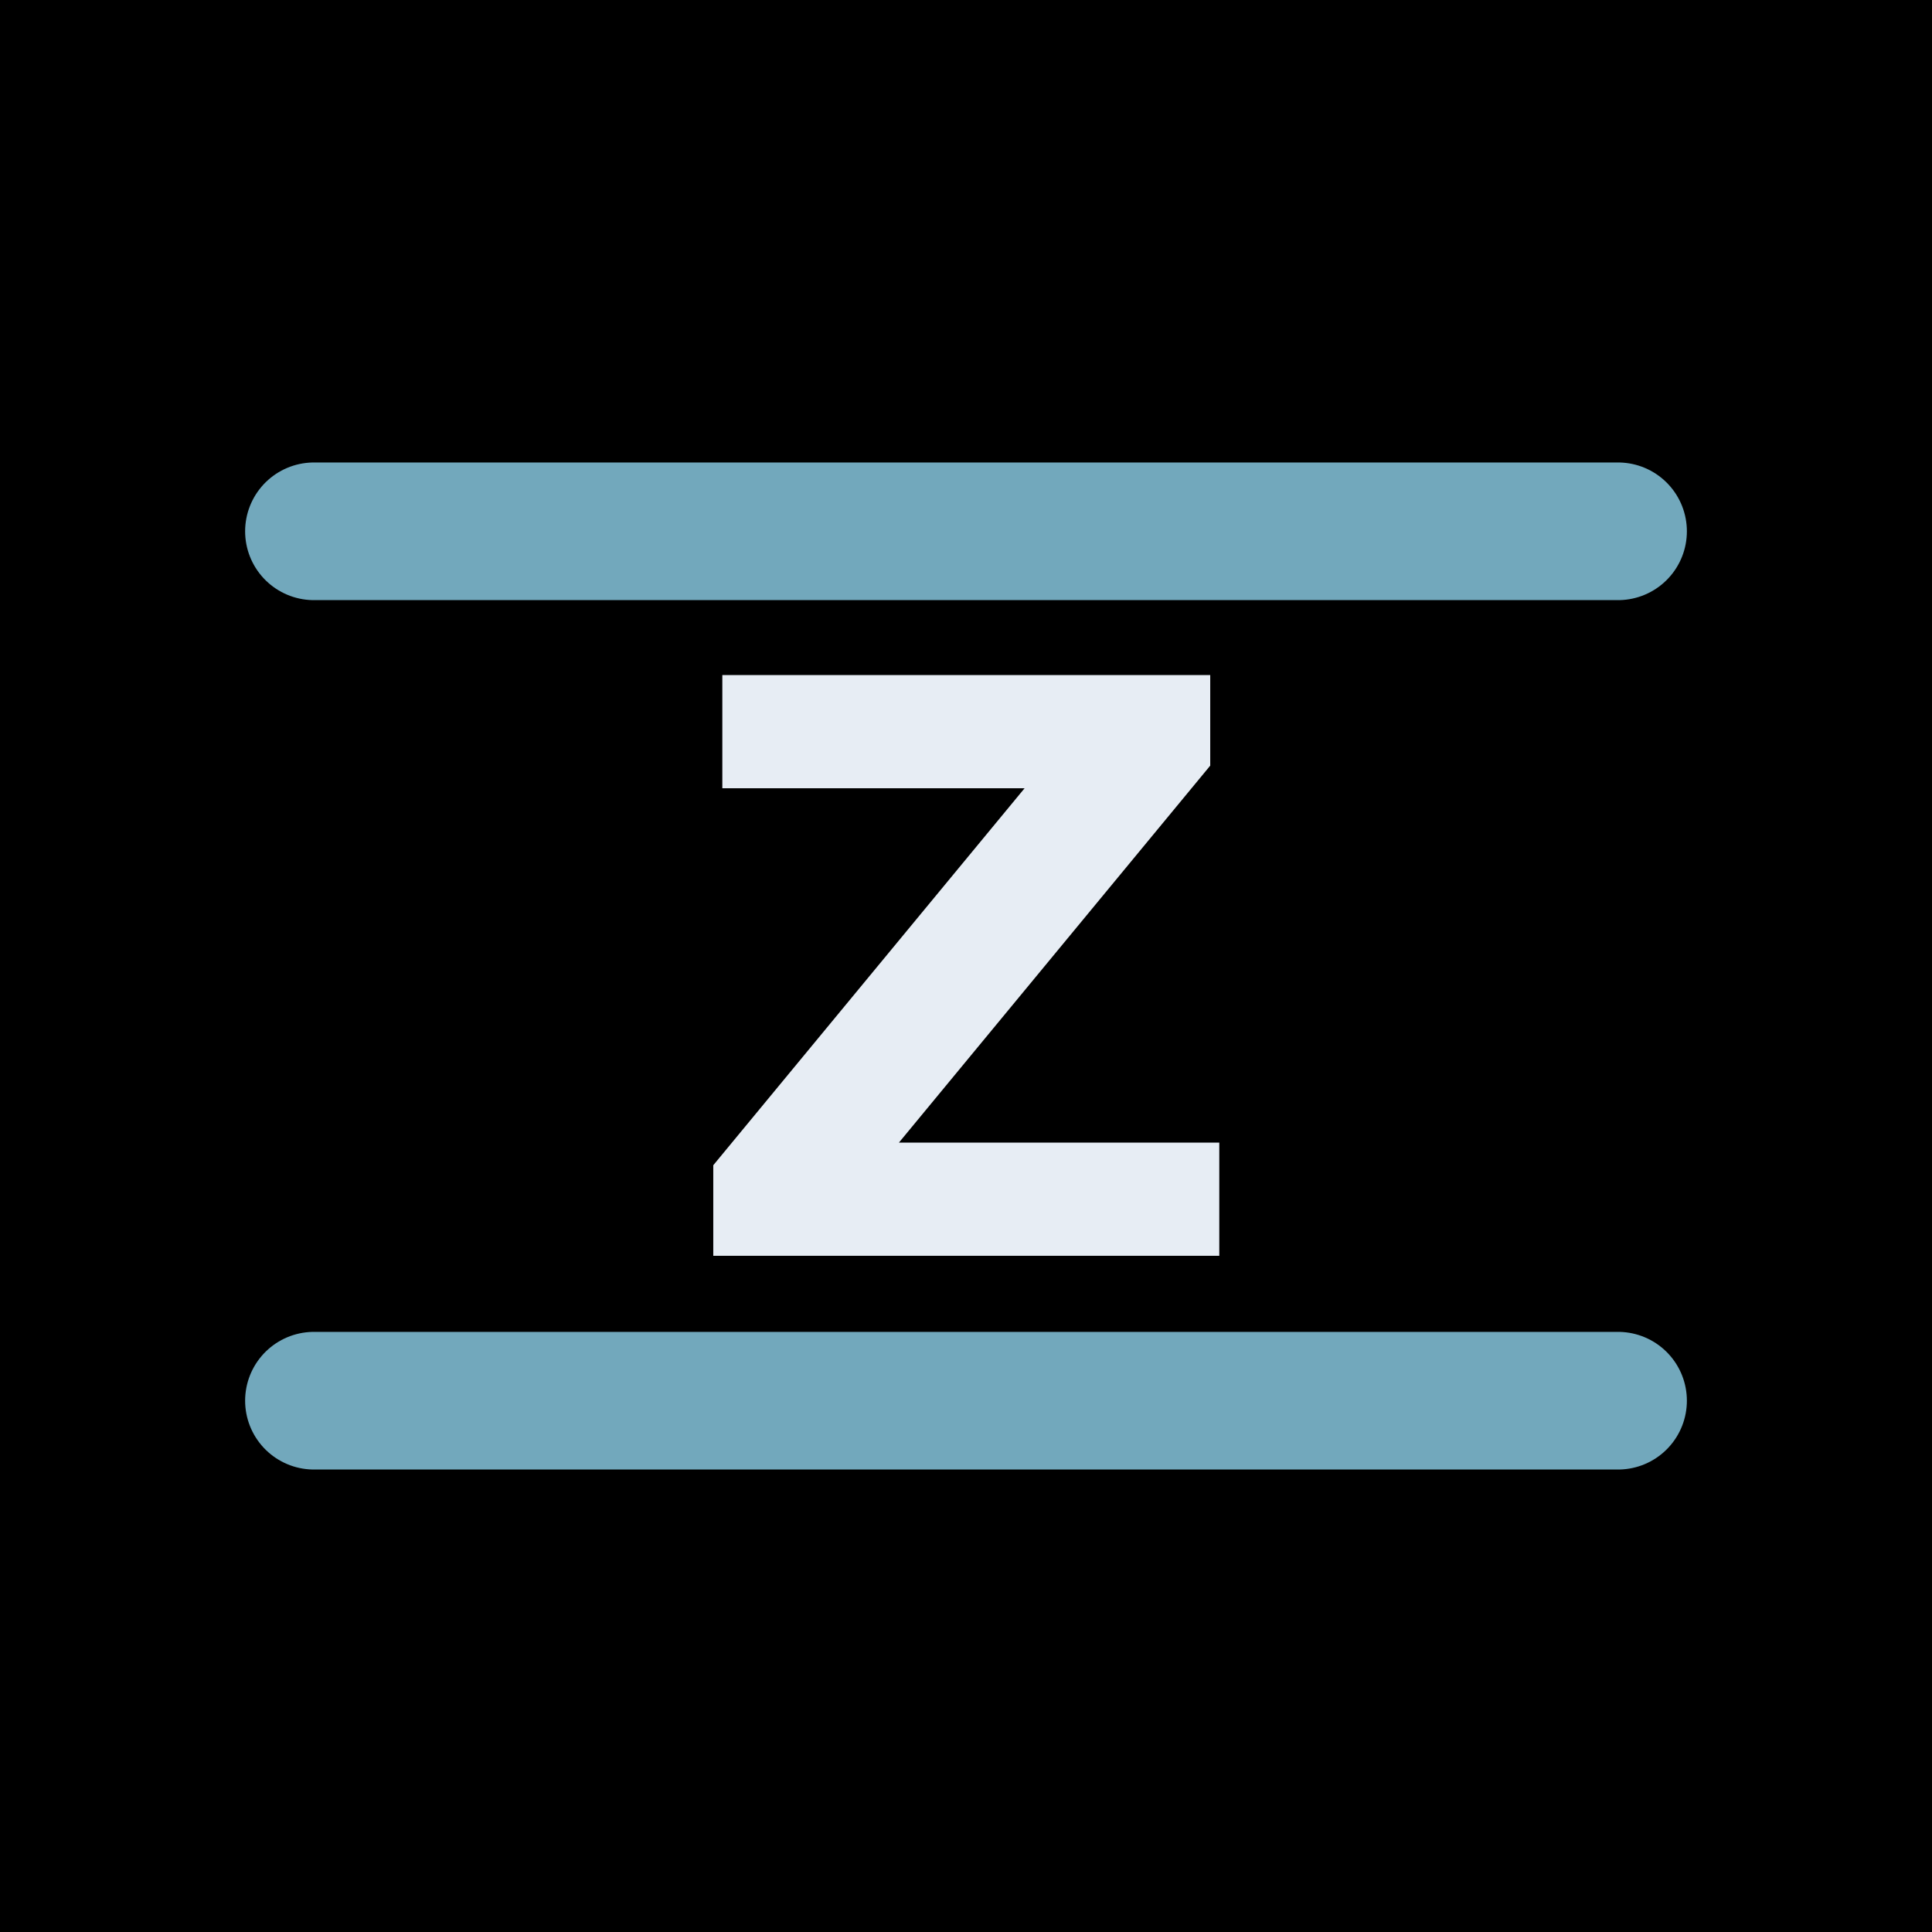
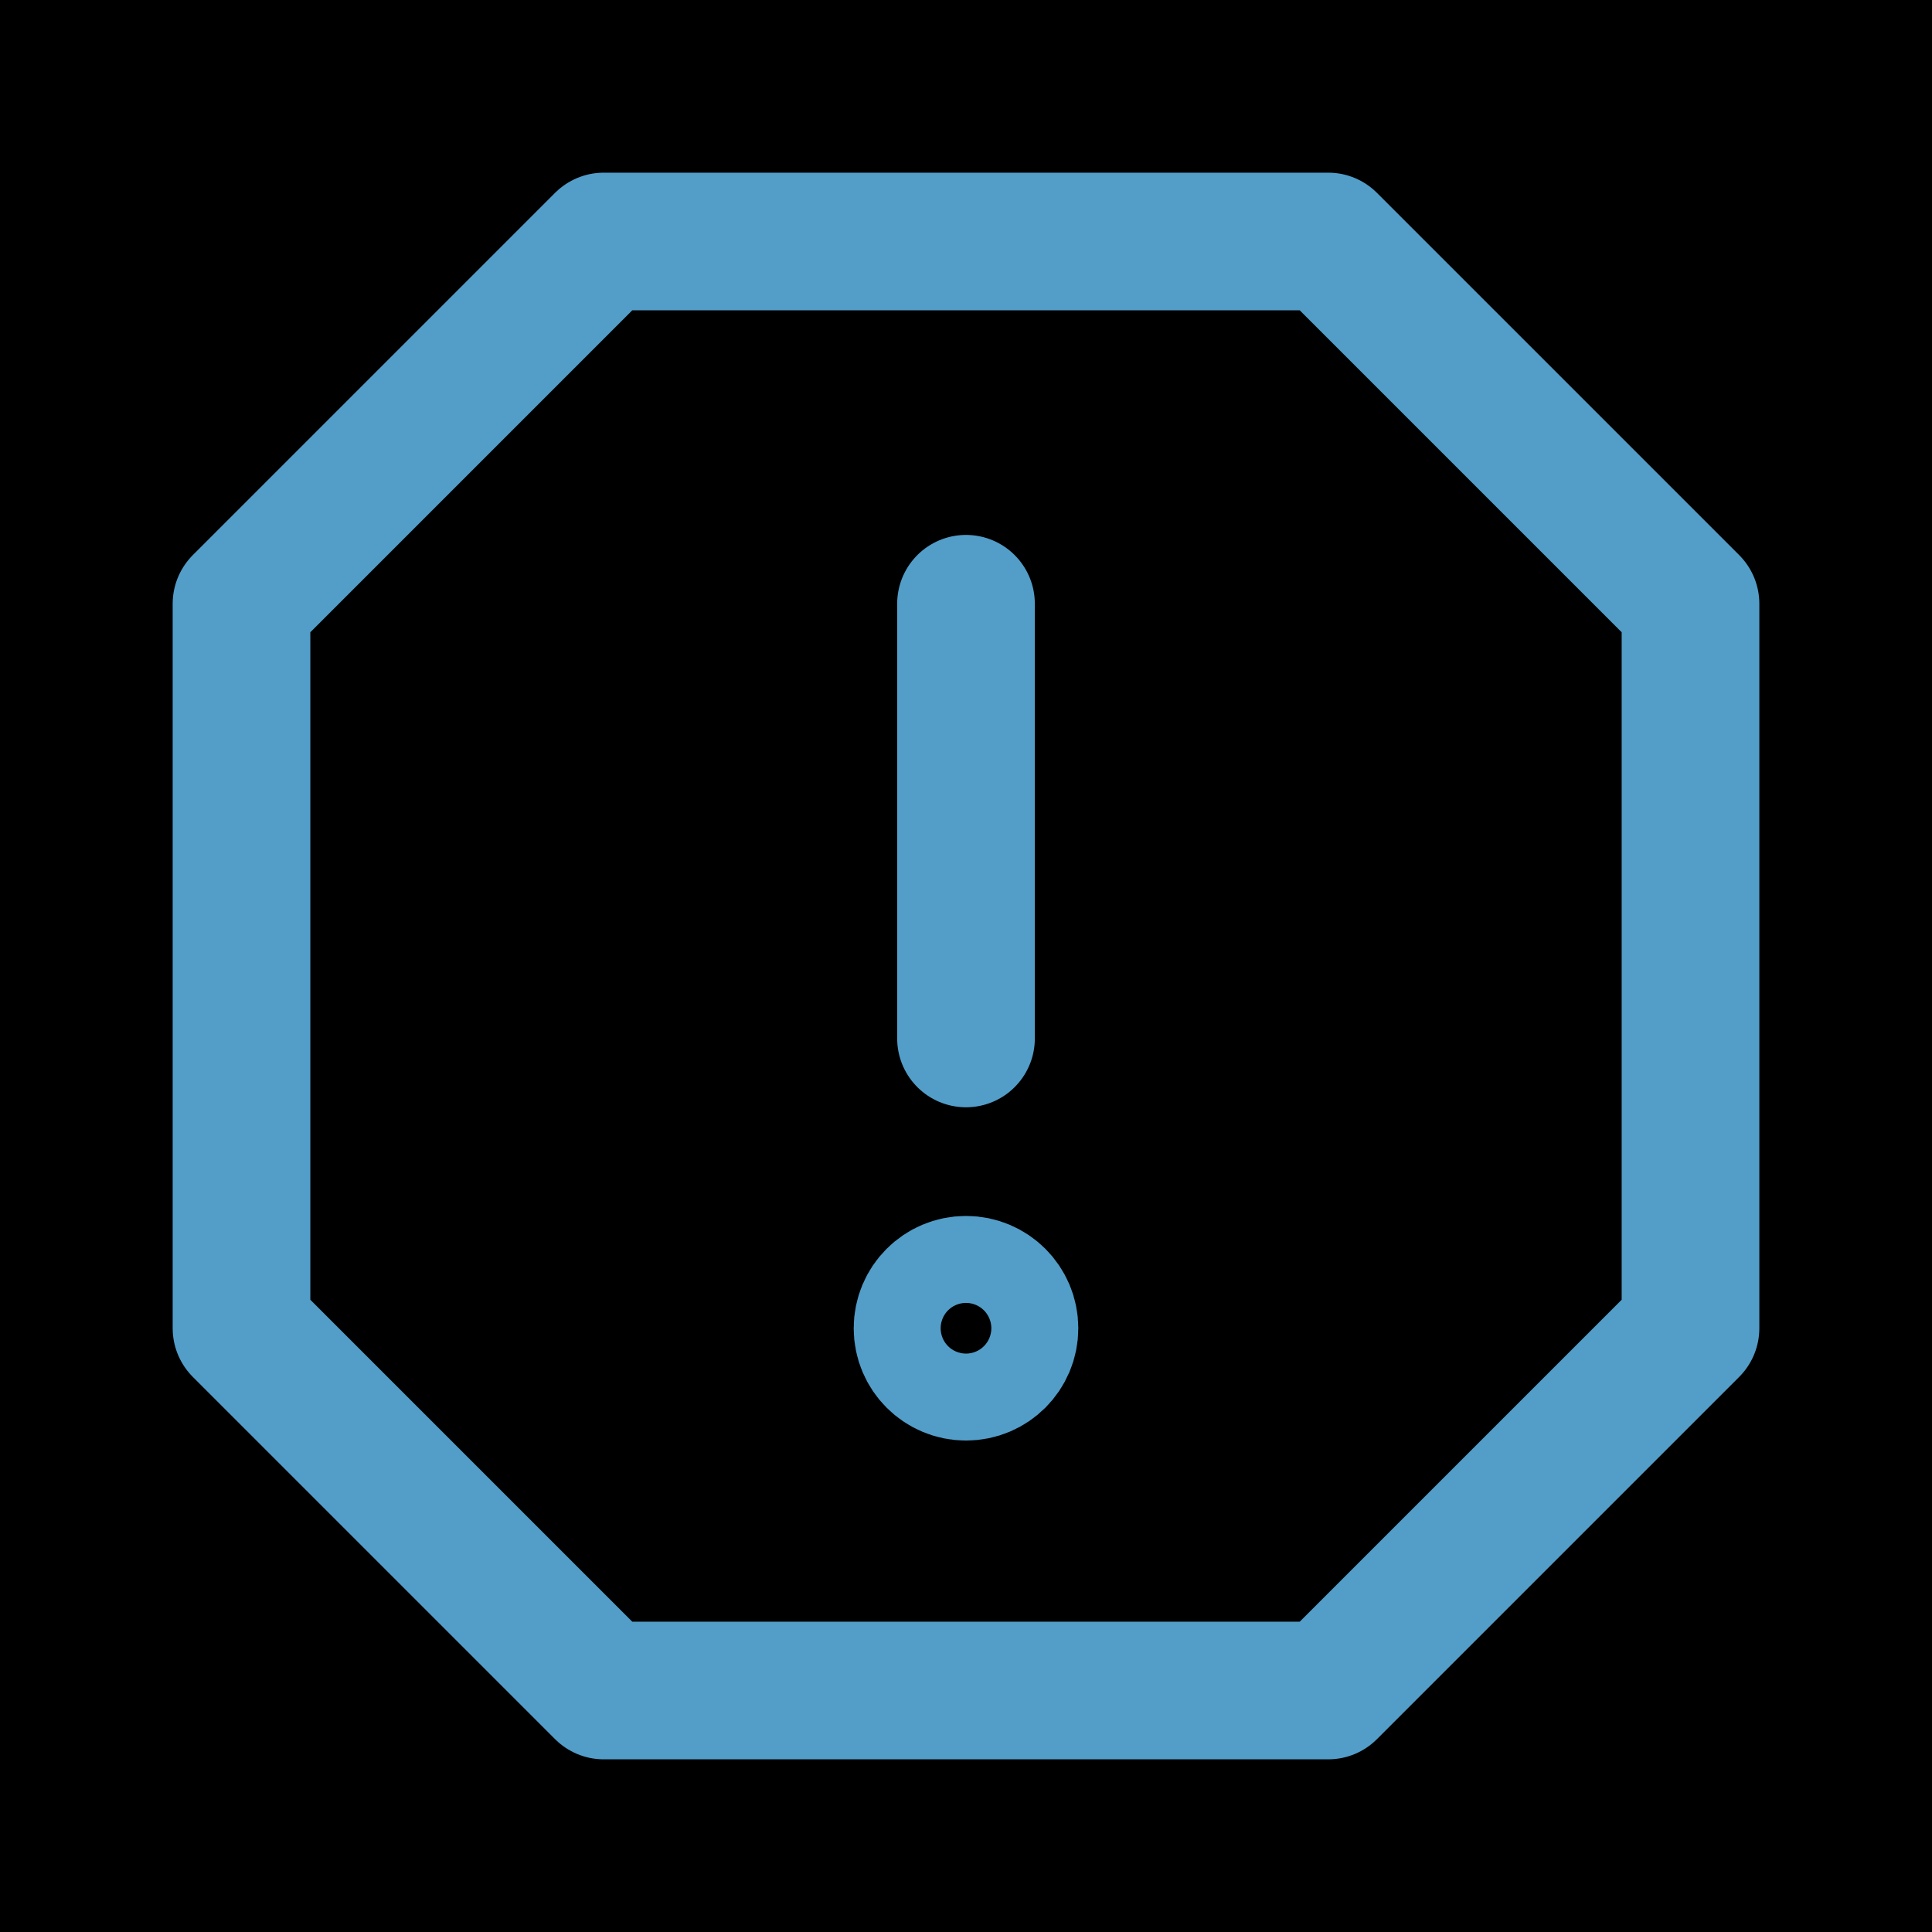
<svg xmlns="http://www.w3.org/2000/svg" width="20" height="20" viewBox="0 0 20 20">
-   <defs>
-     <linearGradient id="petrel" x1="0" y1="0" x2="24" y2="24" gradientUnits="userSpaceOnUse">
-       <stop stop-color="#72a8bc" />
-       <stop offset="1" stop-color="#72a8bc" />
-     </linearGradient>
-   </defs>
  <rect width="20" height="20" fill="#000000" />
-   <g transform="translate(1.0,1.0) scale(0.75)" stroke="url(#petrel)" stroke-width="1.9" stroke-linecap="round" stroke-linejoin="round" fill="none" color="#72a8bc">
-     <path d="M3 18h18M3 6h18" />
-     <text x="12" y="16" text-anchor="middle" font-family="DejaVu Sans" font-weight="600" font-size="11" fill="#e7edf4" stroke="none">Z</text>
+   <g transform="translate(1,1) scale(.75)" fill="none" stroke="#529ec9" stroke-width="1.9" stroke-linecap="round" stroke-linejoin="round">
+     <polyline points="7,2 17,2 22,7 22,17 17,22 7,22 2,17 2,7 7,2" />
+     <polyline points="12,7 12,13" />
+     <circle cx="12" cy="17" r="0.6" />
  </g>
</svg>
